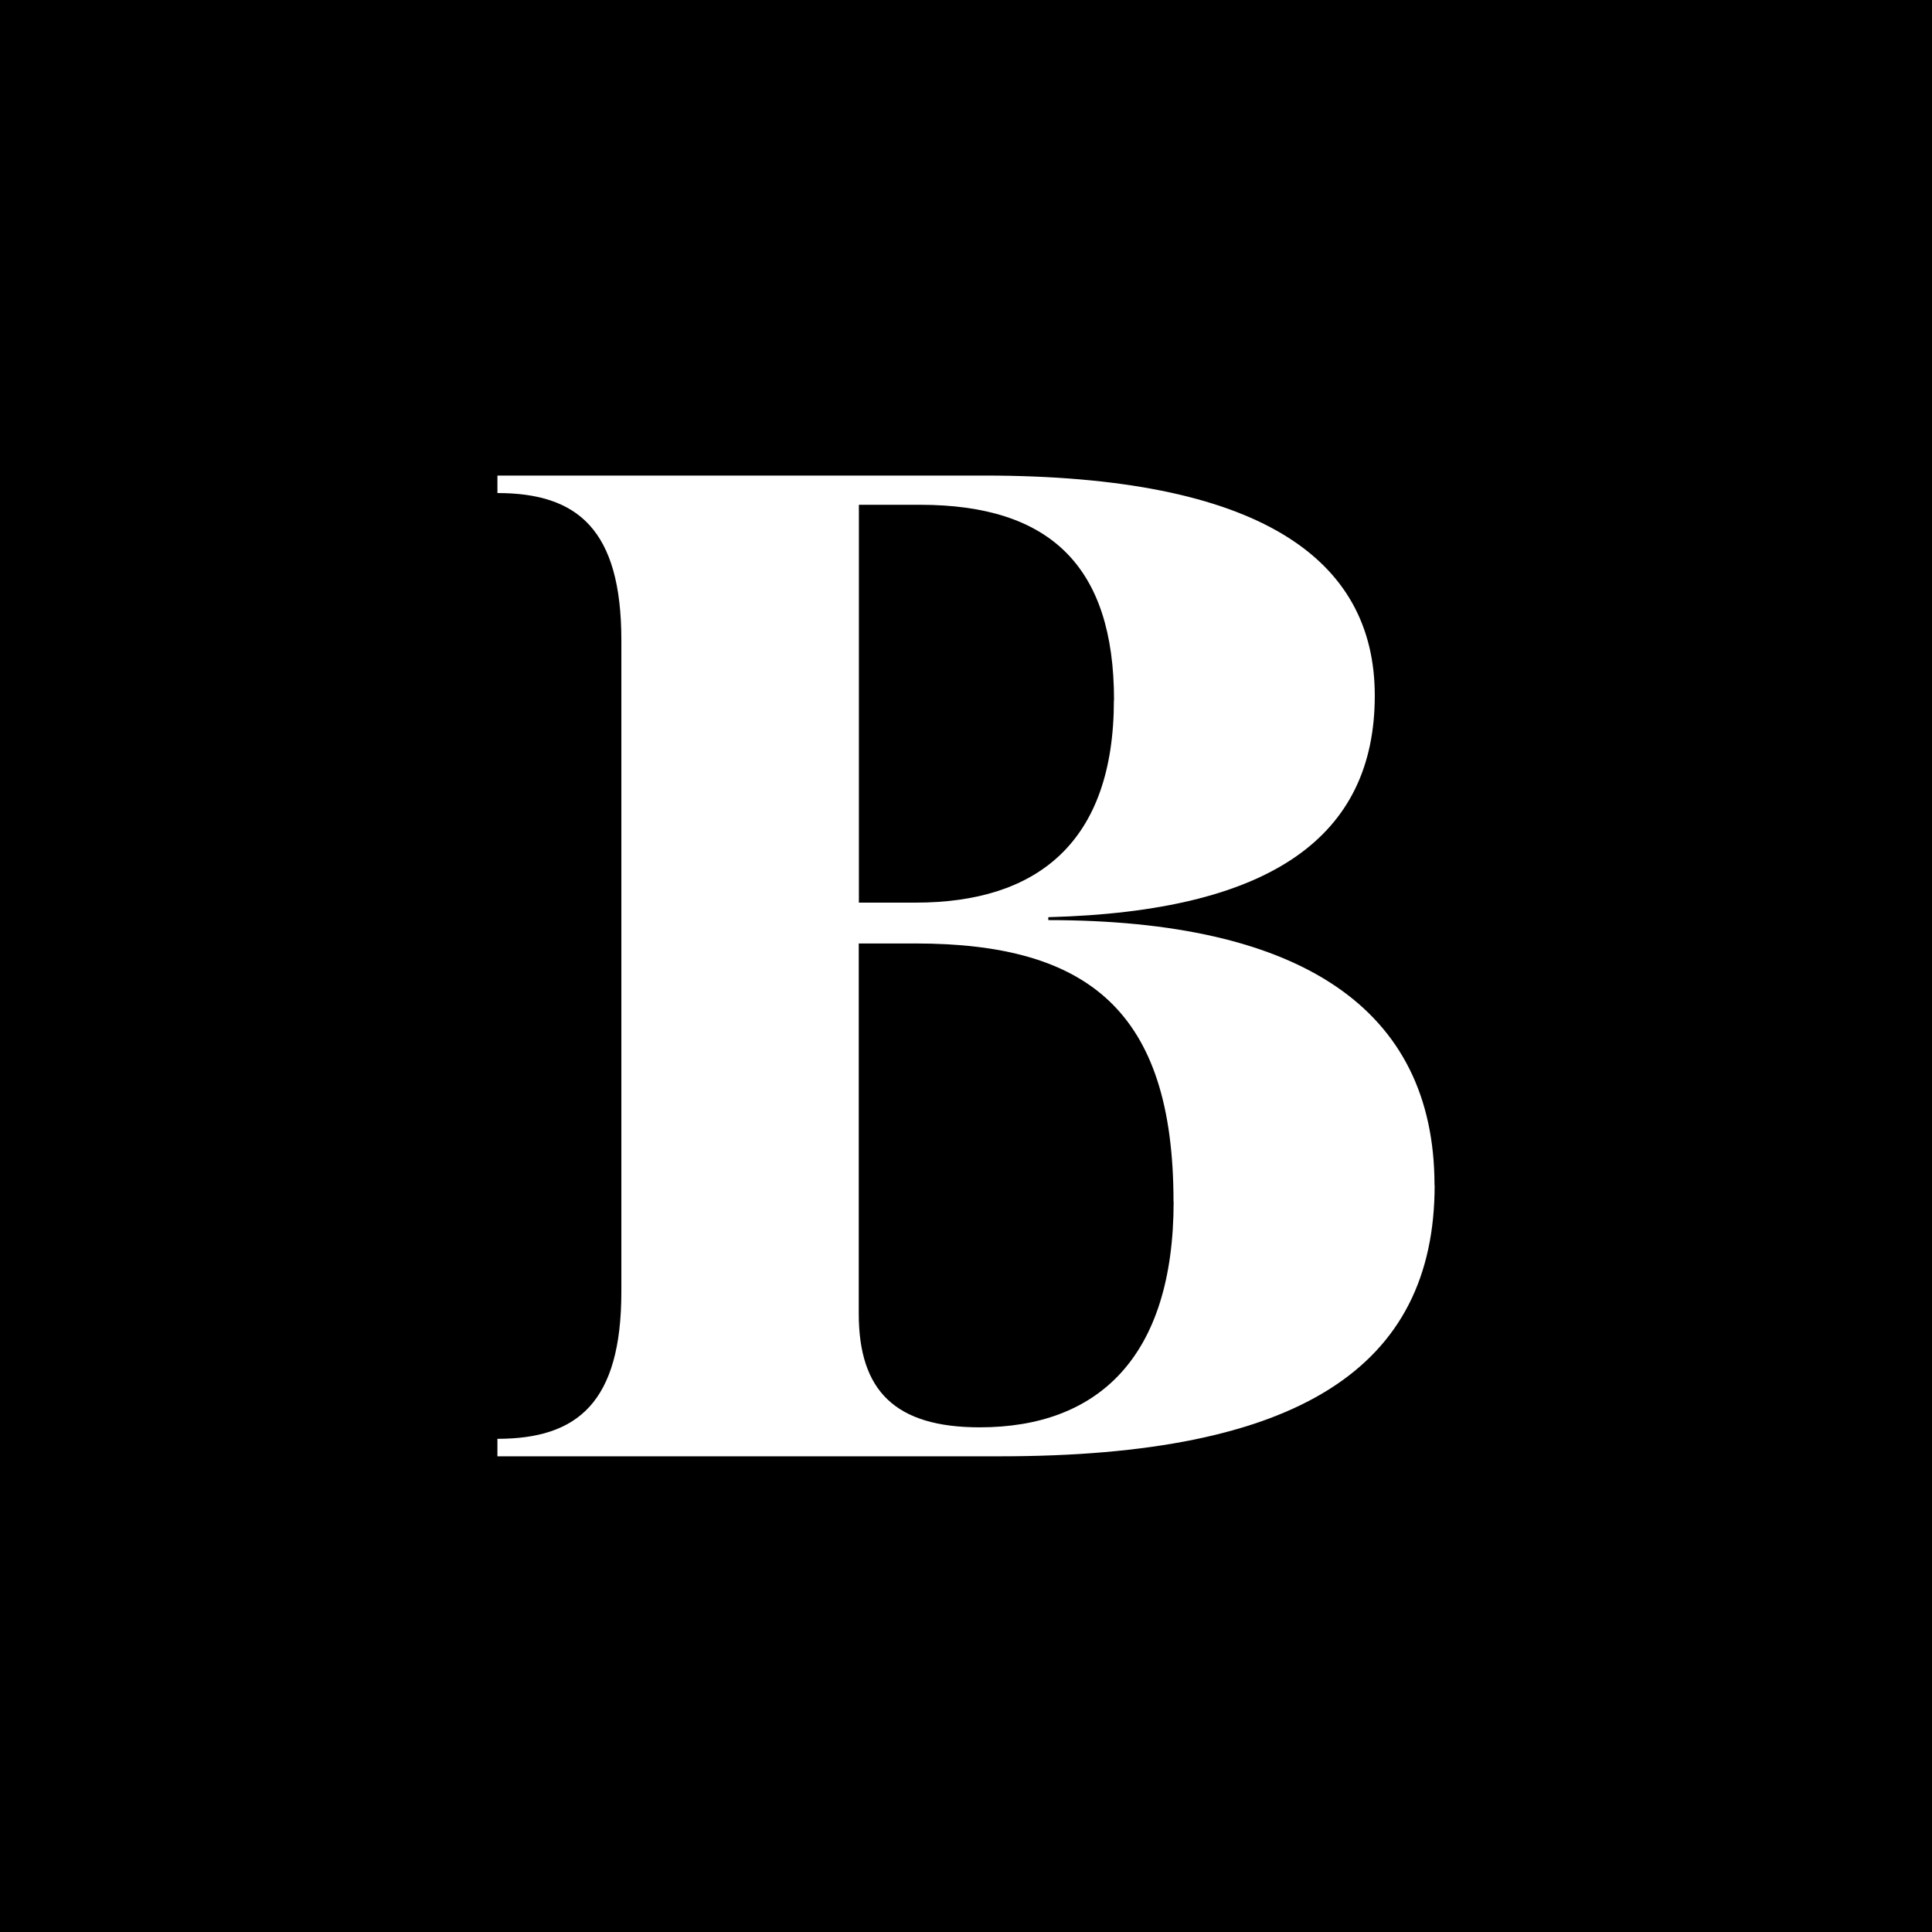
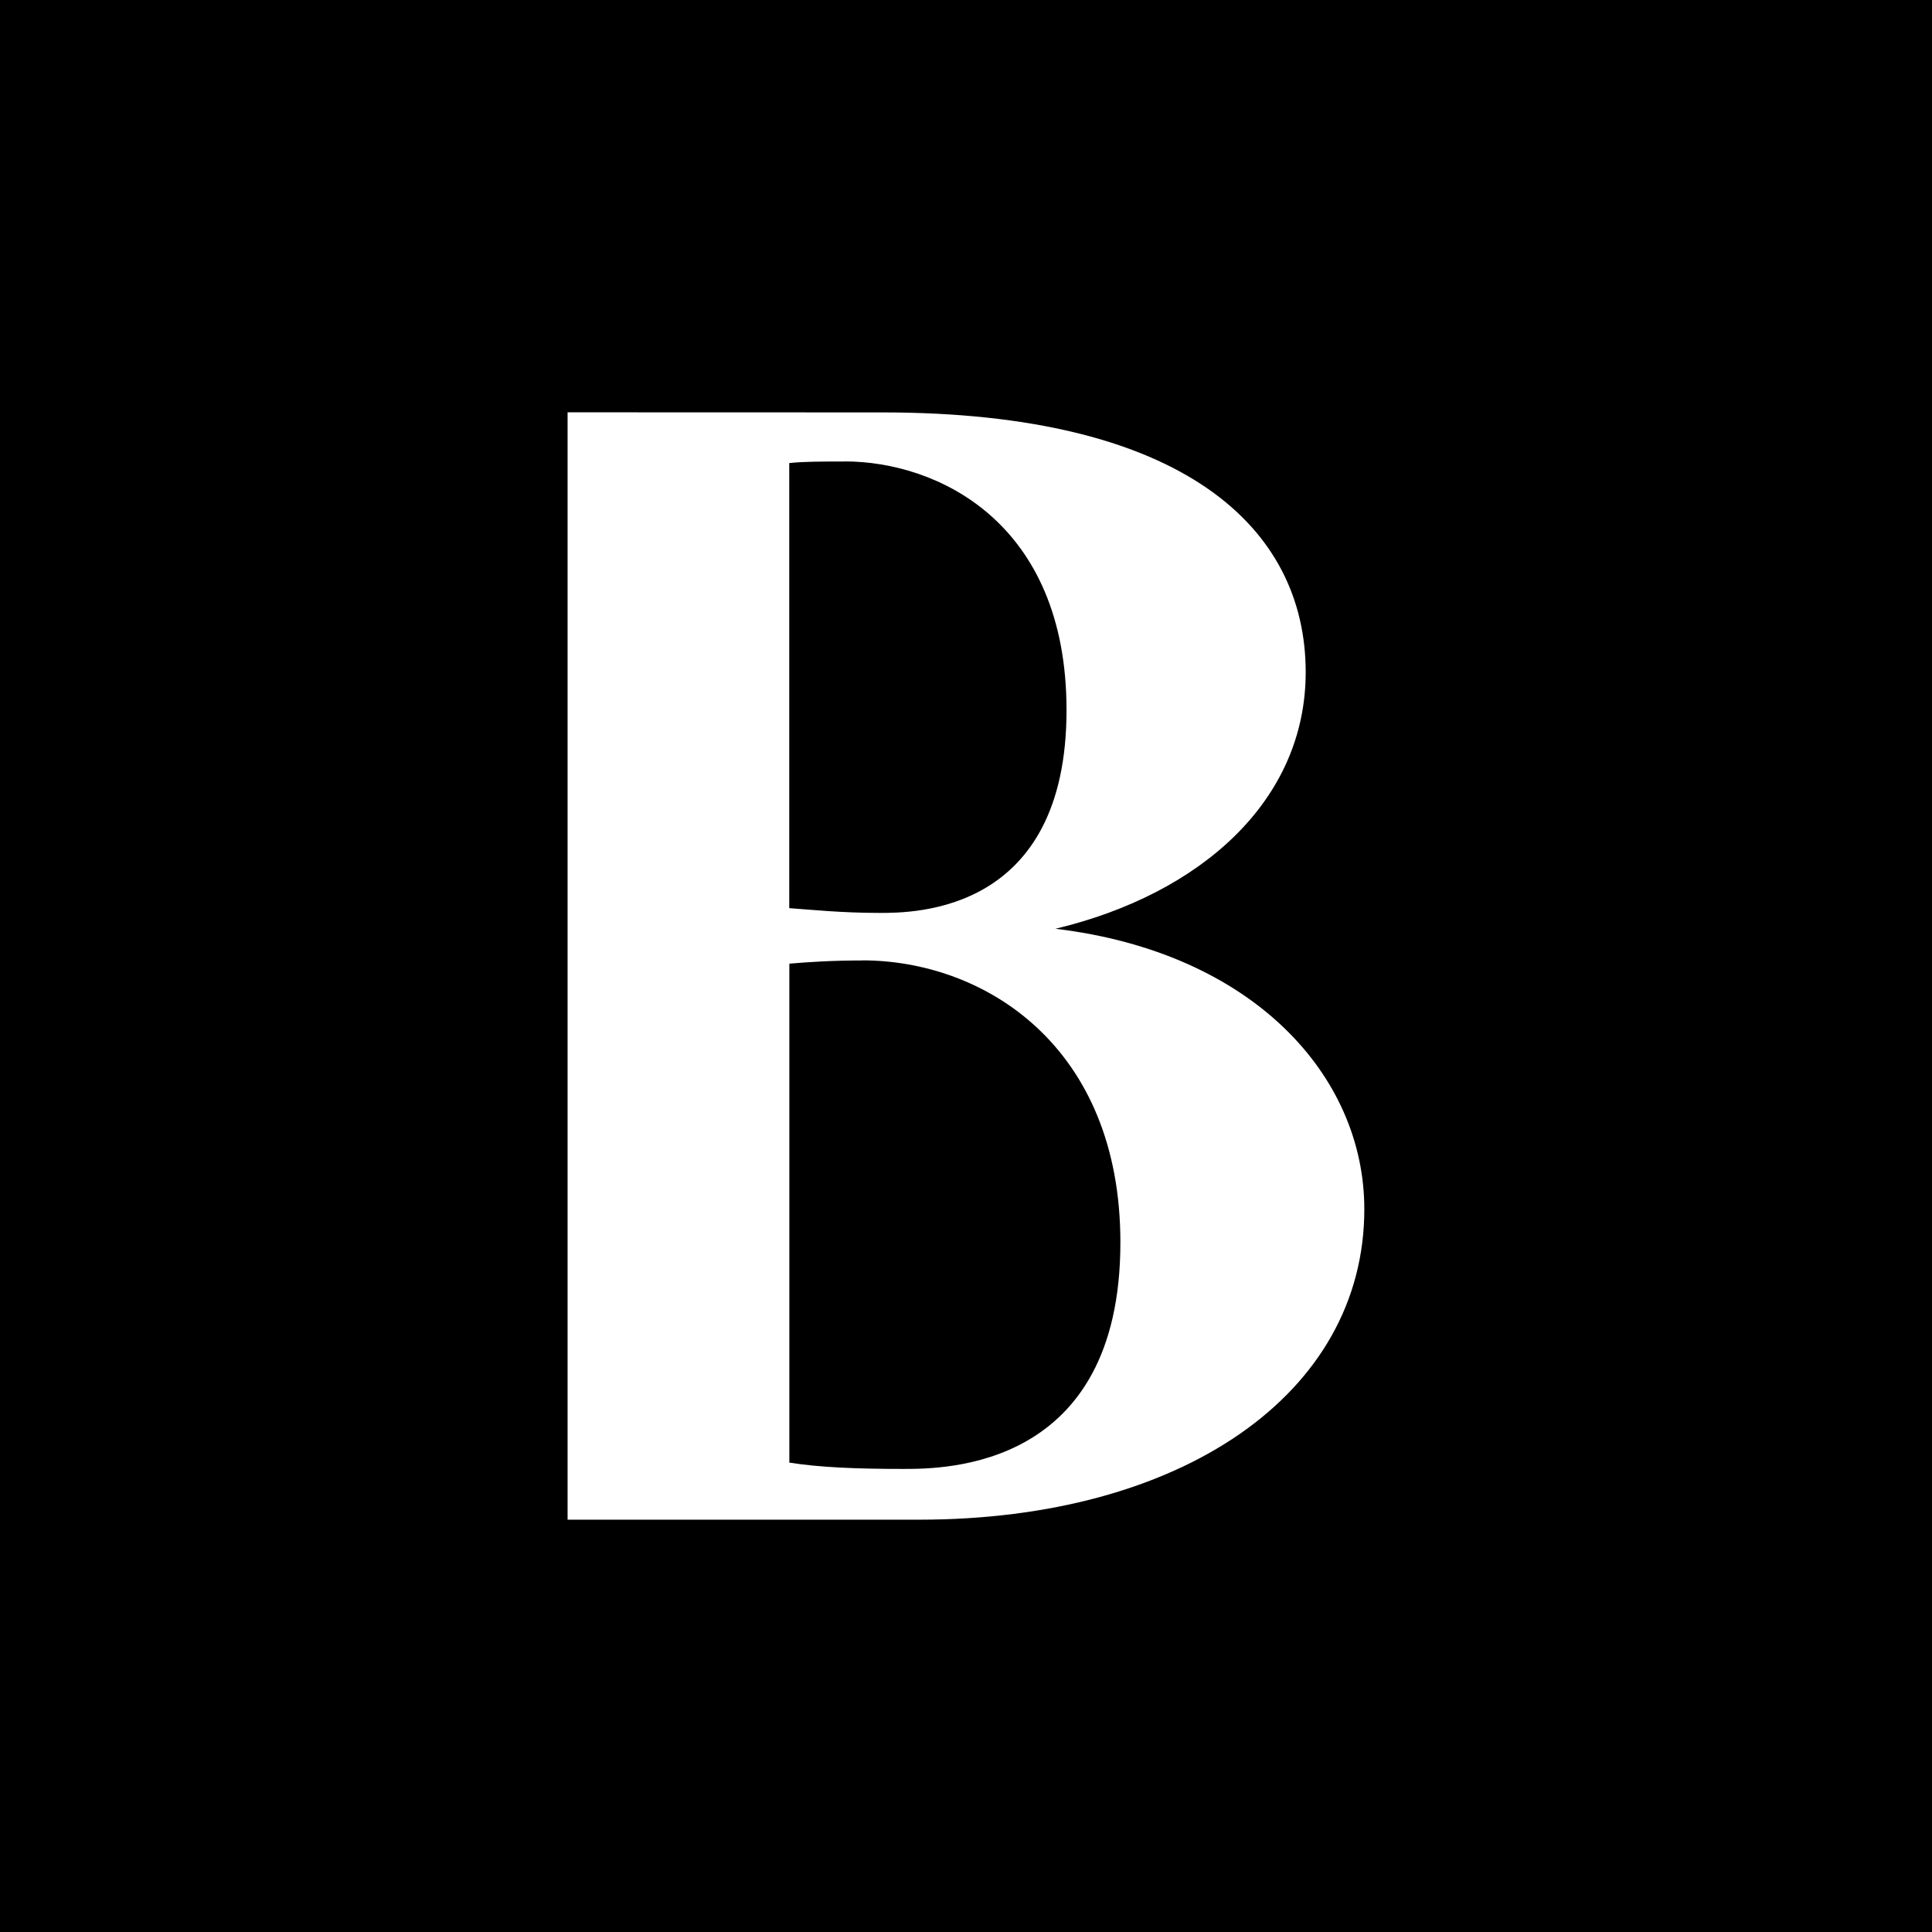
- <svg xmlns="http://www.w3.org/2000/svg" width="93.486mm" height="93.486mm" viewBox="0 0 93.486 93.486" version="1.1" id="svg1">
+ <svg xmlns="http://www.w3.org/2000/svg" width="19.872mm" height="19.872mm" viewBox="0 0 19.872 19.872" version="1.1" id="svg1">
  <defs id="defs1" />
-   <g id="layer1" transform="translate(-73.025,-90.09117)">
-     <rect style="fill:#000000;fill-opacity:1;stroke:none;stroke-width:3.645;stroke-dasharray:none;stroke-opacity:1" id="rect1-90-9-2-0-41" width="93.486" height="93.486" x="73.025" y="90.091" />
-     <g id="g13" transform="matrix(6.175961,0,0,6.175961,-142.3846,-689.031)">
-       <path style="font-weight:bold;font-size:13.246px;font-family:'Bailsun Serif';-inkscape-font-specification:'Bailsun Serif, Bold';fill:#ffffff;stroke-width:0.795" d="m 46.118,135.441 c 0,-1.393 -1.062,-2.078 -3.026,-2.078 v -0.023 c 1.759,-0.046 2.558,-0.639 2.558,-1.736 0,-1.073 -0.902,-1.724 -3.06,-1.724 h -3.814 v 0.137 c 0.628,0 0.971,0.285 0.971,1.153 v 5.104 c 0,0.868 -0.343,1.153 -0.971,1.153 v 0.137 h 3.94 c 2.341,0 3.403,-0.697 3.403,-2.124 z" id="path4" />
-       <path style="font-weight:bold;font-size:13.246px;font-family:'Bailsun Serif';-inkscape-font-specification:'Bailsun Serif, Bold';fill:#000000;stroke-width:0.795" d="m 43.606,131.639 c 0,1.119 -0.605,1.587 -1.553,1.587 h -0.445 v -3.117 h 0.48 c 1.016,0 1.519,0.48 1.519,1.53 z" id="path3" />
-       <path style="font-weight:bold;font-size:13.246px;font-family:'Bailsun Serif';-inkscape-font-specification:'Bailsun Serif, Bold';fill:#000000;stroke-width:0.795" d="m 44.074,135.567 c 0,1.222 -0.594,1.77 -1.519,1.77 -0.662,0 -0.948,-0.285 -0.948,-0.891 v -2.9 h 0.445 c 1.347,0 2.021,0.525 2.021,2.021 z" id="text5-9-1-81-7-2" />
-     </g>
-   </g>
+   <rect style="fill:#000000;fill-opacity:1;stroke:none;stroke-width:0.775;stroke-dasharray:none;stroke-opacity:1" id="rect1-90-9-2-0-41" width="19.872" height="19.872" x="3.9964521e-22" y="-1.0180177e-23" />
+   <path d="M 5.838,4.241 V 15.631 h 3.617 c 2.688,0 4.578,-1.287 4.578,-3.194 0,-1.369 -1.14,-2.64 -3.177,-2.884 1.499,-0.358 2.574,-1.32 2.574,-2.639 0,-1.483 -1.254,-2.672 -4.35,-2.672 z m 2.851,0.505 c 0.945,0 2.281,0.619 2.281,2.558 0,2.086 -1.564,2.086 -1.923,2.086 -0.391,0 -0.701,-0.033 -0.929,-0.049 V 4.763 c 0.147,-0.016 0.326,-0.016 0.571,-0.016 z m 0.179,5.132 c 1.255,0 2.656,0.88 2.656,2.901 0,2.33 -1.808,2.33 -2.232,2.33 -0.489,0 -0.864,-0.016 -1.173,-0.065 V 9.912 C 8.315,9.895 8.559,9.879 8.869,9.879 Z" style="font-weight:bold;font-size:17.443px;font-family:Gyst;-inkscape-font-specification:'Gyst, Bold';fill:#ffffff;stroke-width:1.101" id="path29" />
</svg>
